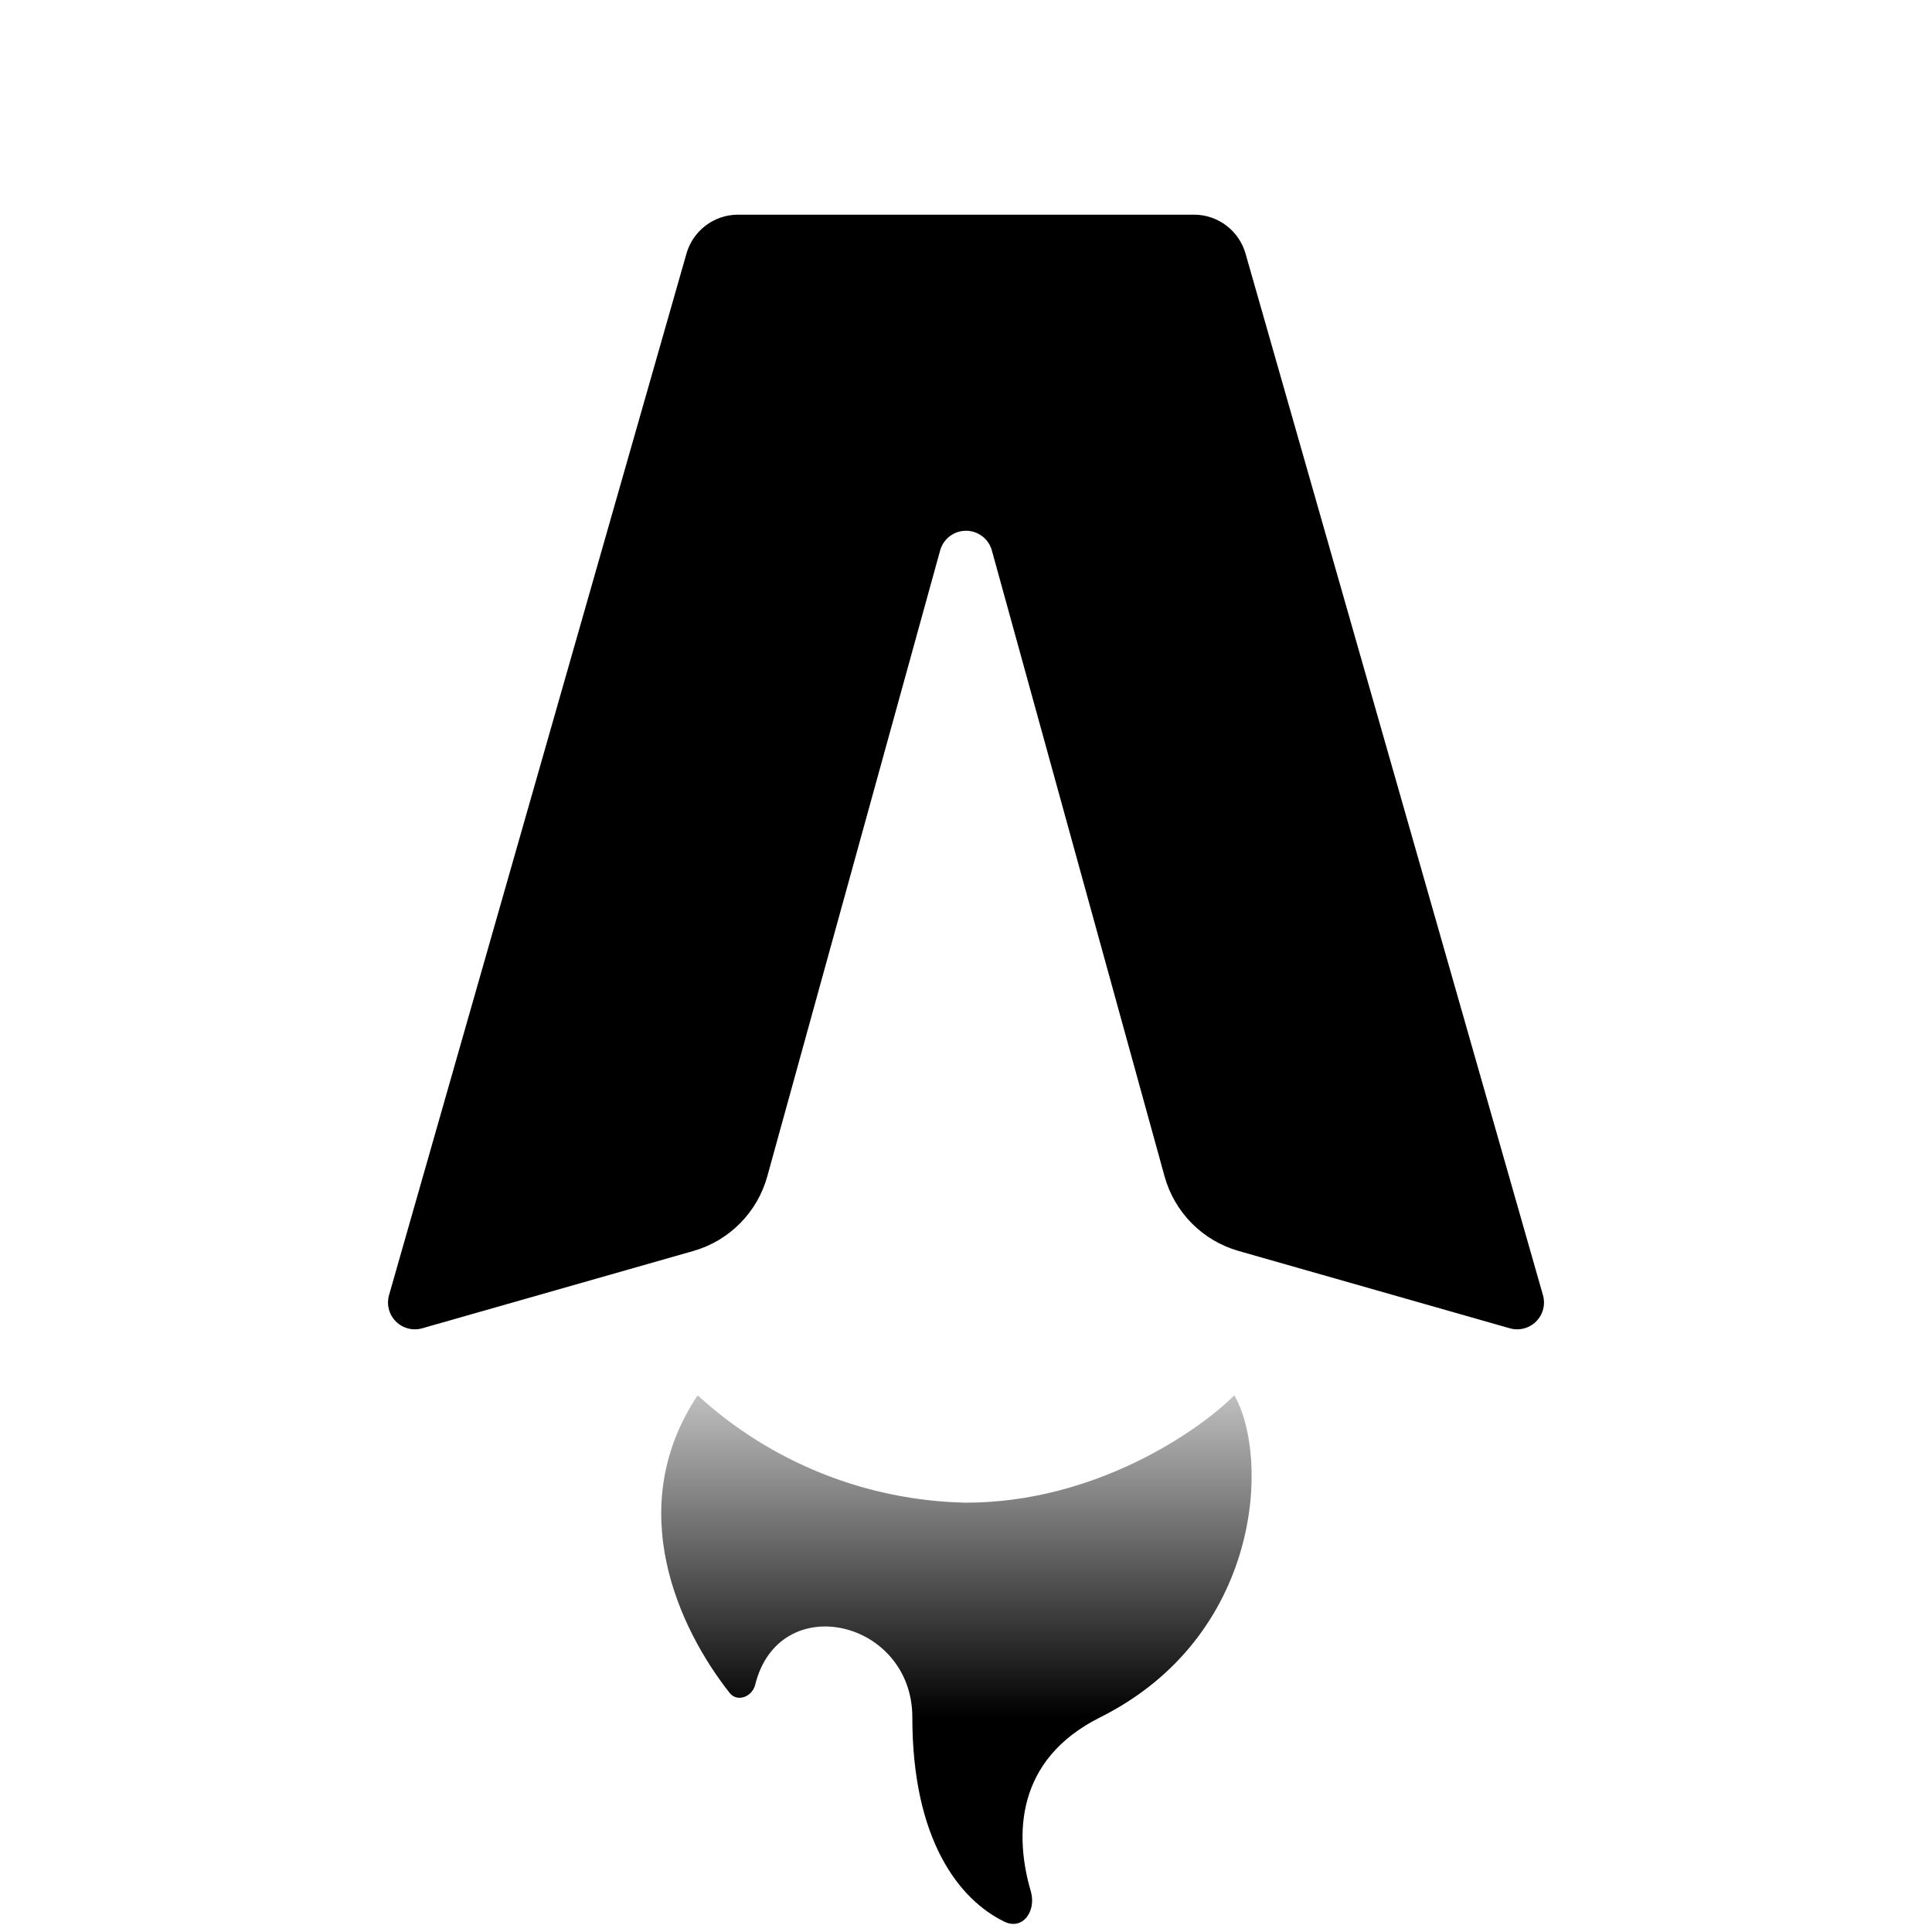
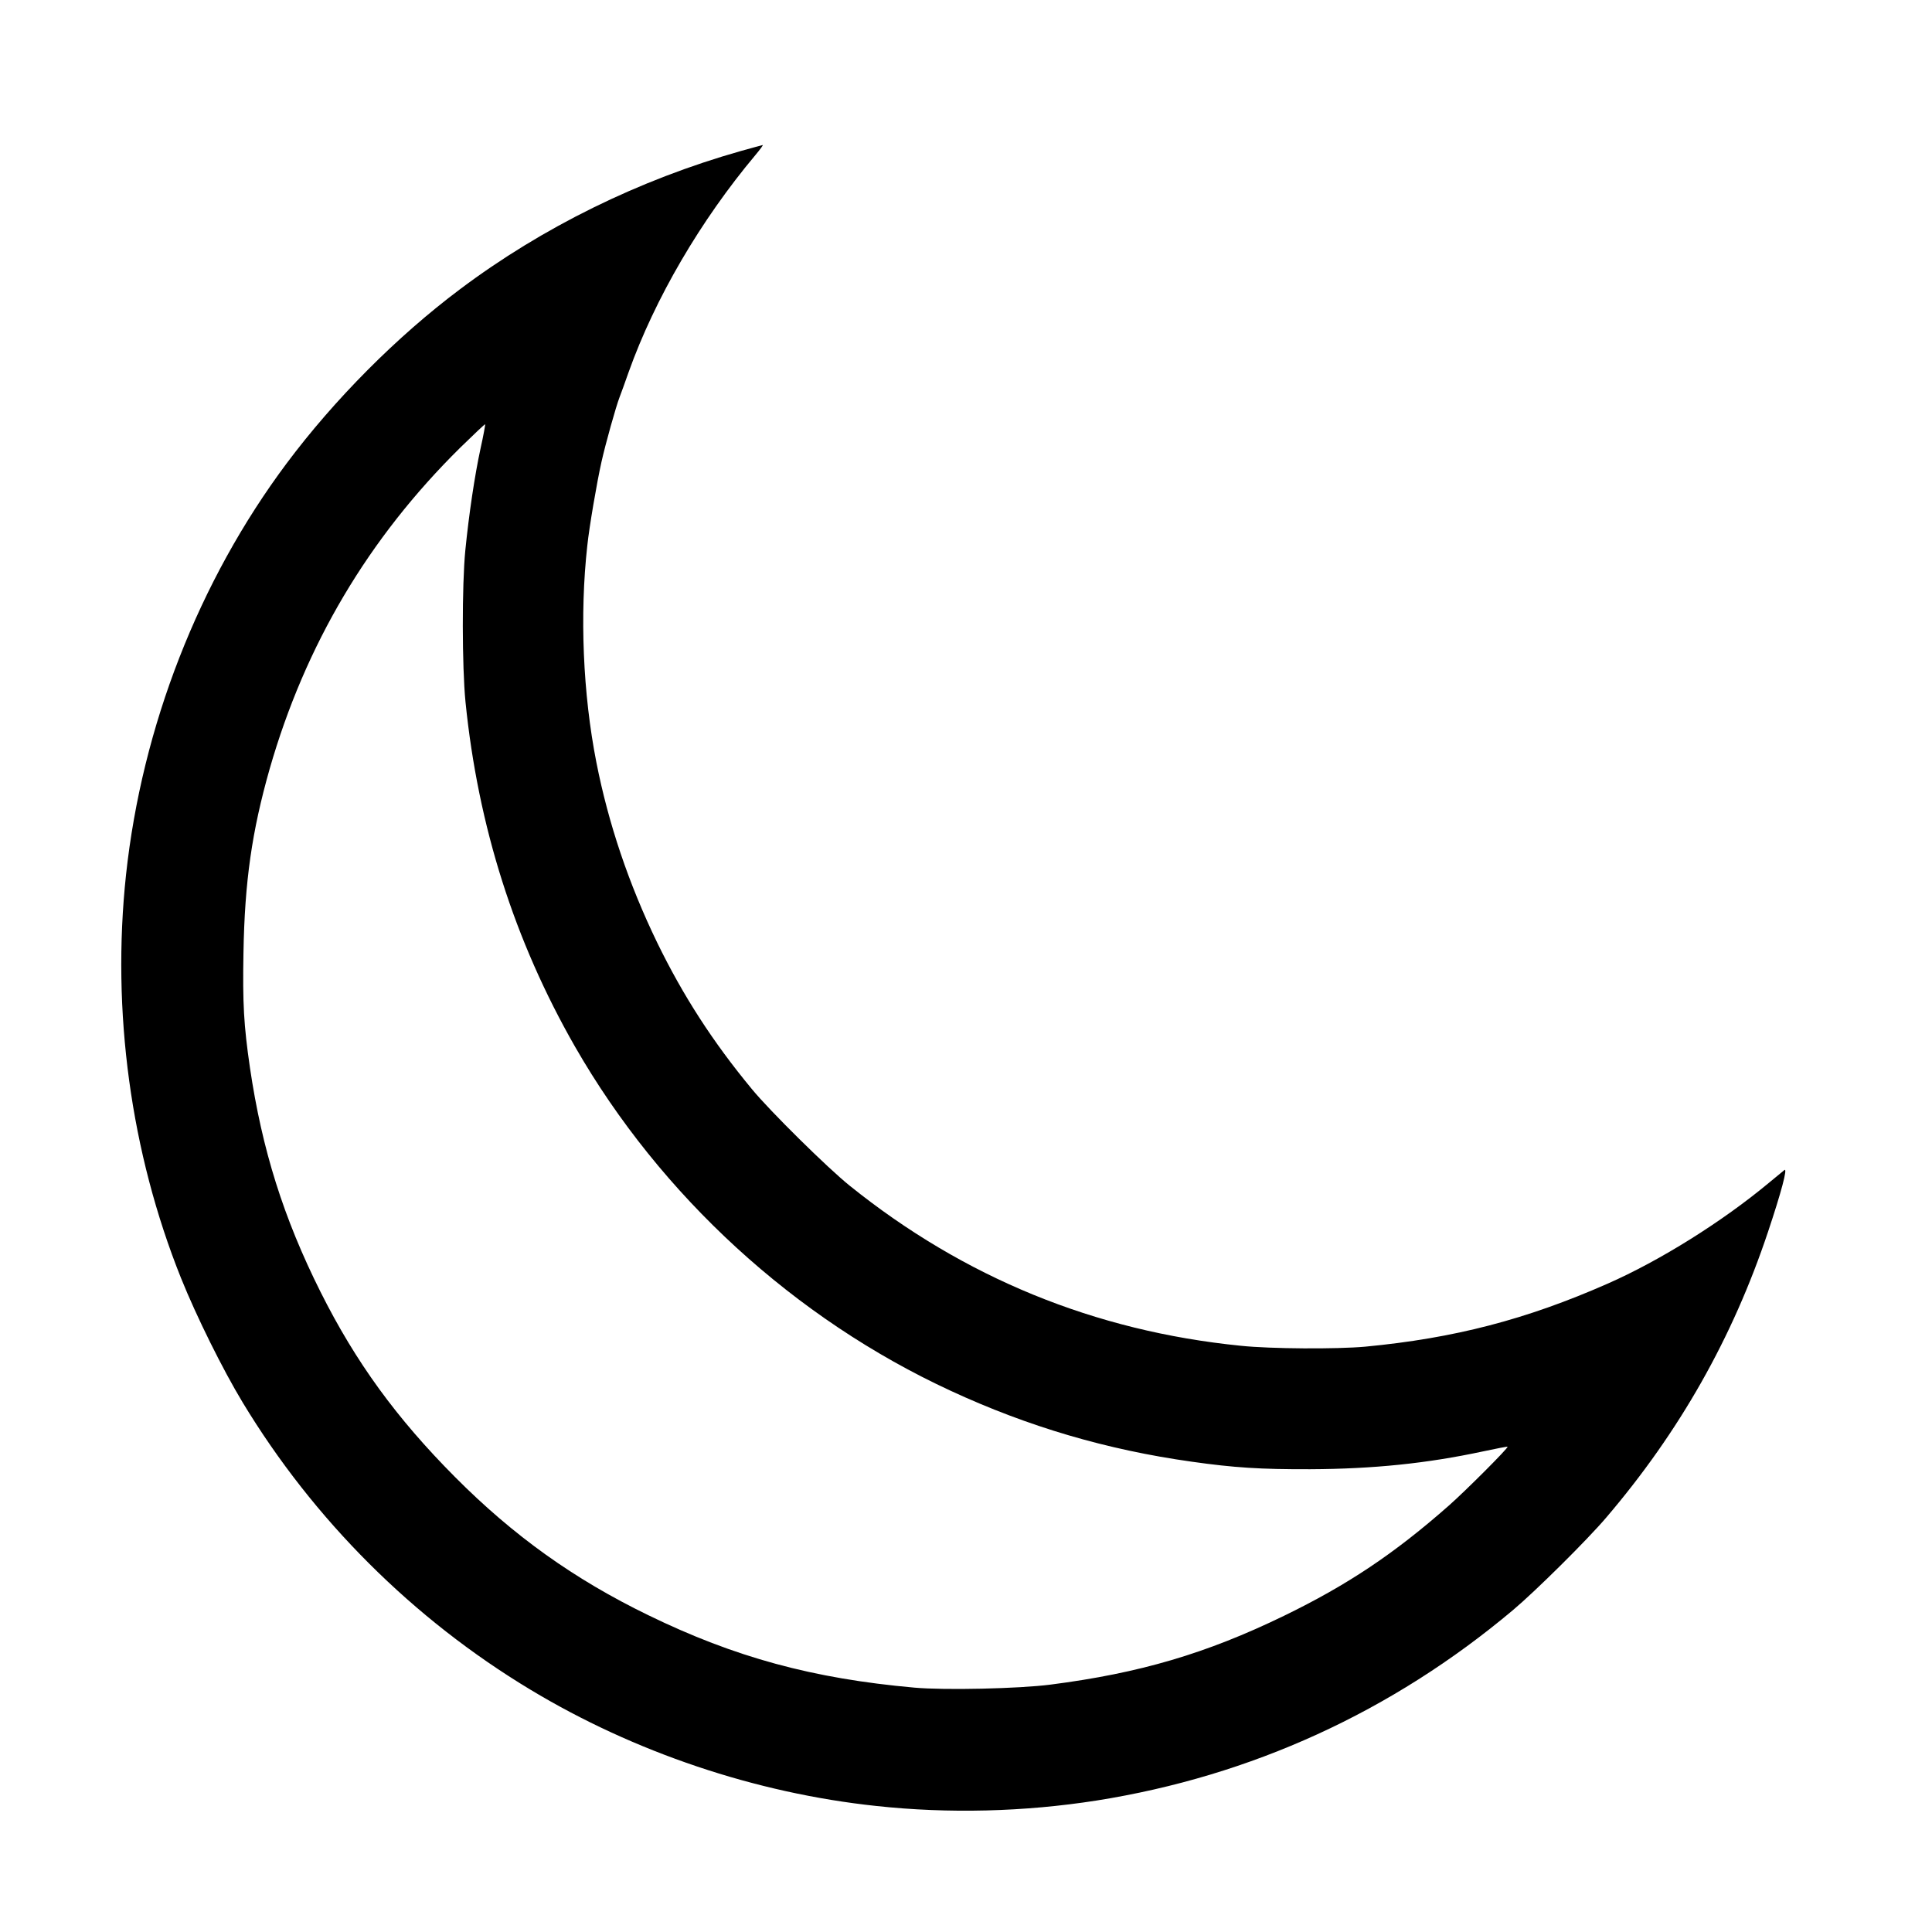
- <svg xmlns="http://www.w3.org/2000/svg" fill="none" viewBox="0 0 36 36">
-   <path fill="#000" d="M22.25 4h-8.5a1 1 0 0 0-.96.73l-5.54 19.4a.5.5 0 0 0 .62.62l5.05-1.44a2 2 0 0 0 1.38-1.4l3.22-11.66a.5.5 0 0 1 .96 0l3.22 11.67a2 2 0 0 0 1.38 1.39l5.05 1.44a.5.5 0 0 0 .62-.62l-5.54-19.4a1 1 0 0 0-.96-.73Z" />
-   <path fill="url(#gradient)" d="M18 28a7.63 7.63 0 0 1-5-2c-1.4 2.1-.35 4.35.6 5.55.14.17.41.07.47-.15.44-1.8 2.93-1.22 2.93.6 0 2.28.87 3.4 1.72 3.81.34.16.59-.2.49-.56-.31-1.05-.29-2.46 1.29-3.25 3-1.5 3.17-4.83 2.5-6-.67.67-2.6 2-5 2Z" />
-   <defs>
-     <linearGradient id="gradient" x1="16" x2="16" y1="32" y2="24" gradientUnits="userSpaceOnUse">
-       <stop stop-color="#000" />
-       <stop offset="1" stop-color="#000" stop-opacity="0" />
-     </linearGradient>
-   </defs>
-   <style>
-     @media (prefers-color-scheme:dark){:root{filter:invert(100%)}}
-   </style>
+ <svg xmlns="http://www.w3.org/2000/svg" version="1.0" width="1280pt" height="1280pt" viewBox="0 0 1280 1280" preserveAspectRatio="xMidYMid meet">
+   <g transform="translate(0,1280) scale(0.1,-0.1)" fill="#000000" stroke="none">
+     <path d="M4910 11800 c-678 -192 -1316 -506 -1862 -916 -418 -313 -833 -731 -1149 -1154 -582 -779 -958 -1743 -1064 -2725 -97 -905 31 -1841 364 -2672 103 -256 276 -605 409 -825 470 -777 1128 -1434 1907 -1903 687 -414 1491 -685 2290 -770 481 -52 981 -39 1460 36 1024 162 1957 588 2758 1261 151 127 492 465 618 613 486 569 838 1191 1073 1895 88 263 131 426 108 408 -9 -7 -55 -45 -102 -84 -310 -258 -722 -516 -1070 -669 -538 -237 -1015 -361 -1605 -417 -188 -17 -625 -15 -825 6 -968 97 -1834 452 -2590 1060 -146 117 -530 496 -649 641 -259 313 -456 619 -627 970 -188 388 -323 788 -403 1195 -89 453 -111 976 -60 1435 13 124 63 417 94 555 27 121 96 367 120 429 8 20 35 95 60 166 174 487 476 1004 840 1438 31 37 53 67 48 66 -4 -1 -69 -18 -143 -39z m-1726 -1970 c-39 -180 -77 -435 -101 -675 -23 -232 -22 -773 1 -1005 83 -824 324 -1583 726 -2285 567 -988 1455 -1802 2490 -2280 512 -237 1032 -390 1595 -469 282 -40 456 -51 785 -50 419 2 771 38 1145 118 88 19 161 33 163 31 7 -7 -277 -291 -388 -389 -363 -320 -673 -527 -1095 -732 -513 -249 -954 -379 -1545 -455 -209 -27 -701 -38 -902 -20 -673 60 -1190 201 -1763 480 -492 239 -893 526 -1280 915 -388 390 -658 761 -891 1226 -246 491 -388 944 -468 1486 -41 282 -49 424 -43 761 8 473 56 805 173 1217 236 823 655 1530 1263 2130 89 87 163 157 165 155 2 -2 -11 -74 -30 -159z" />
+   </g>
</svg>
